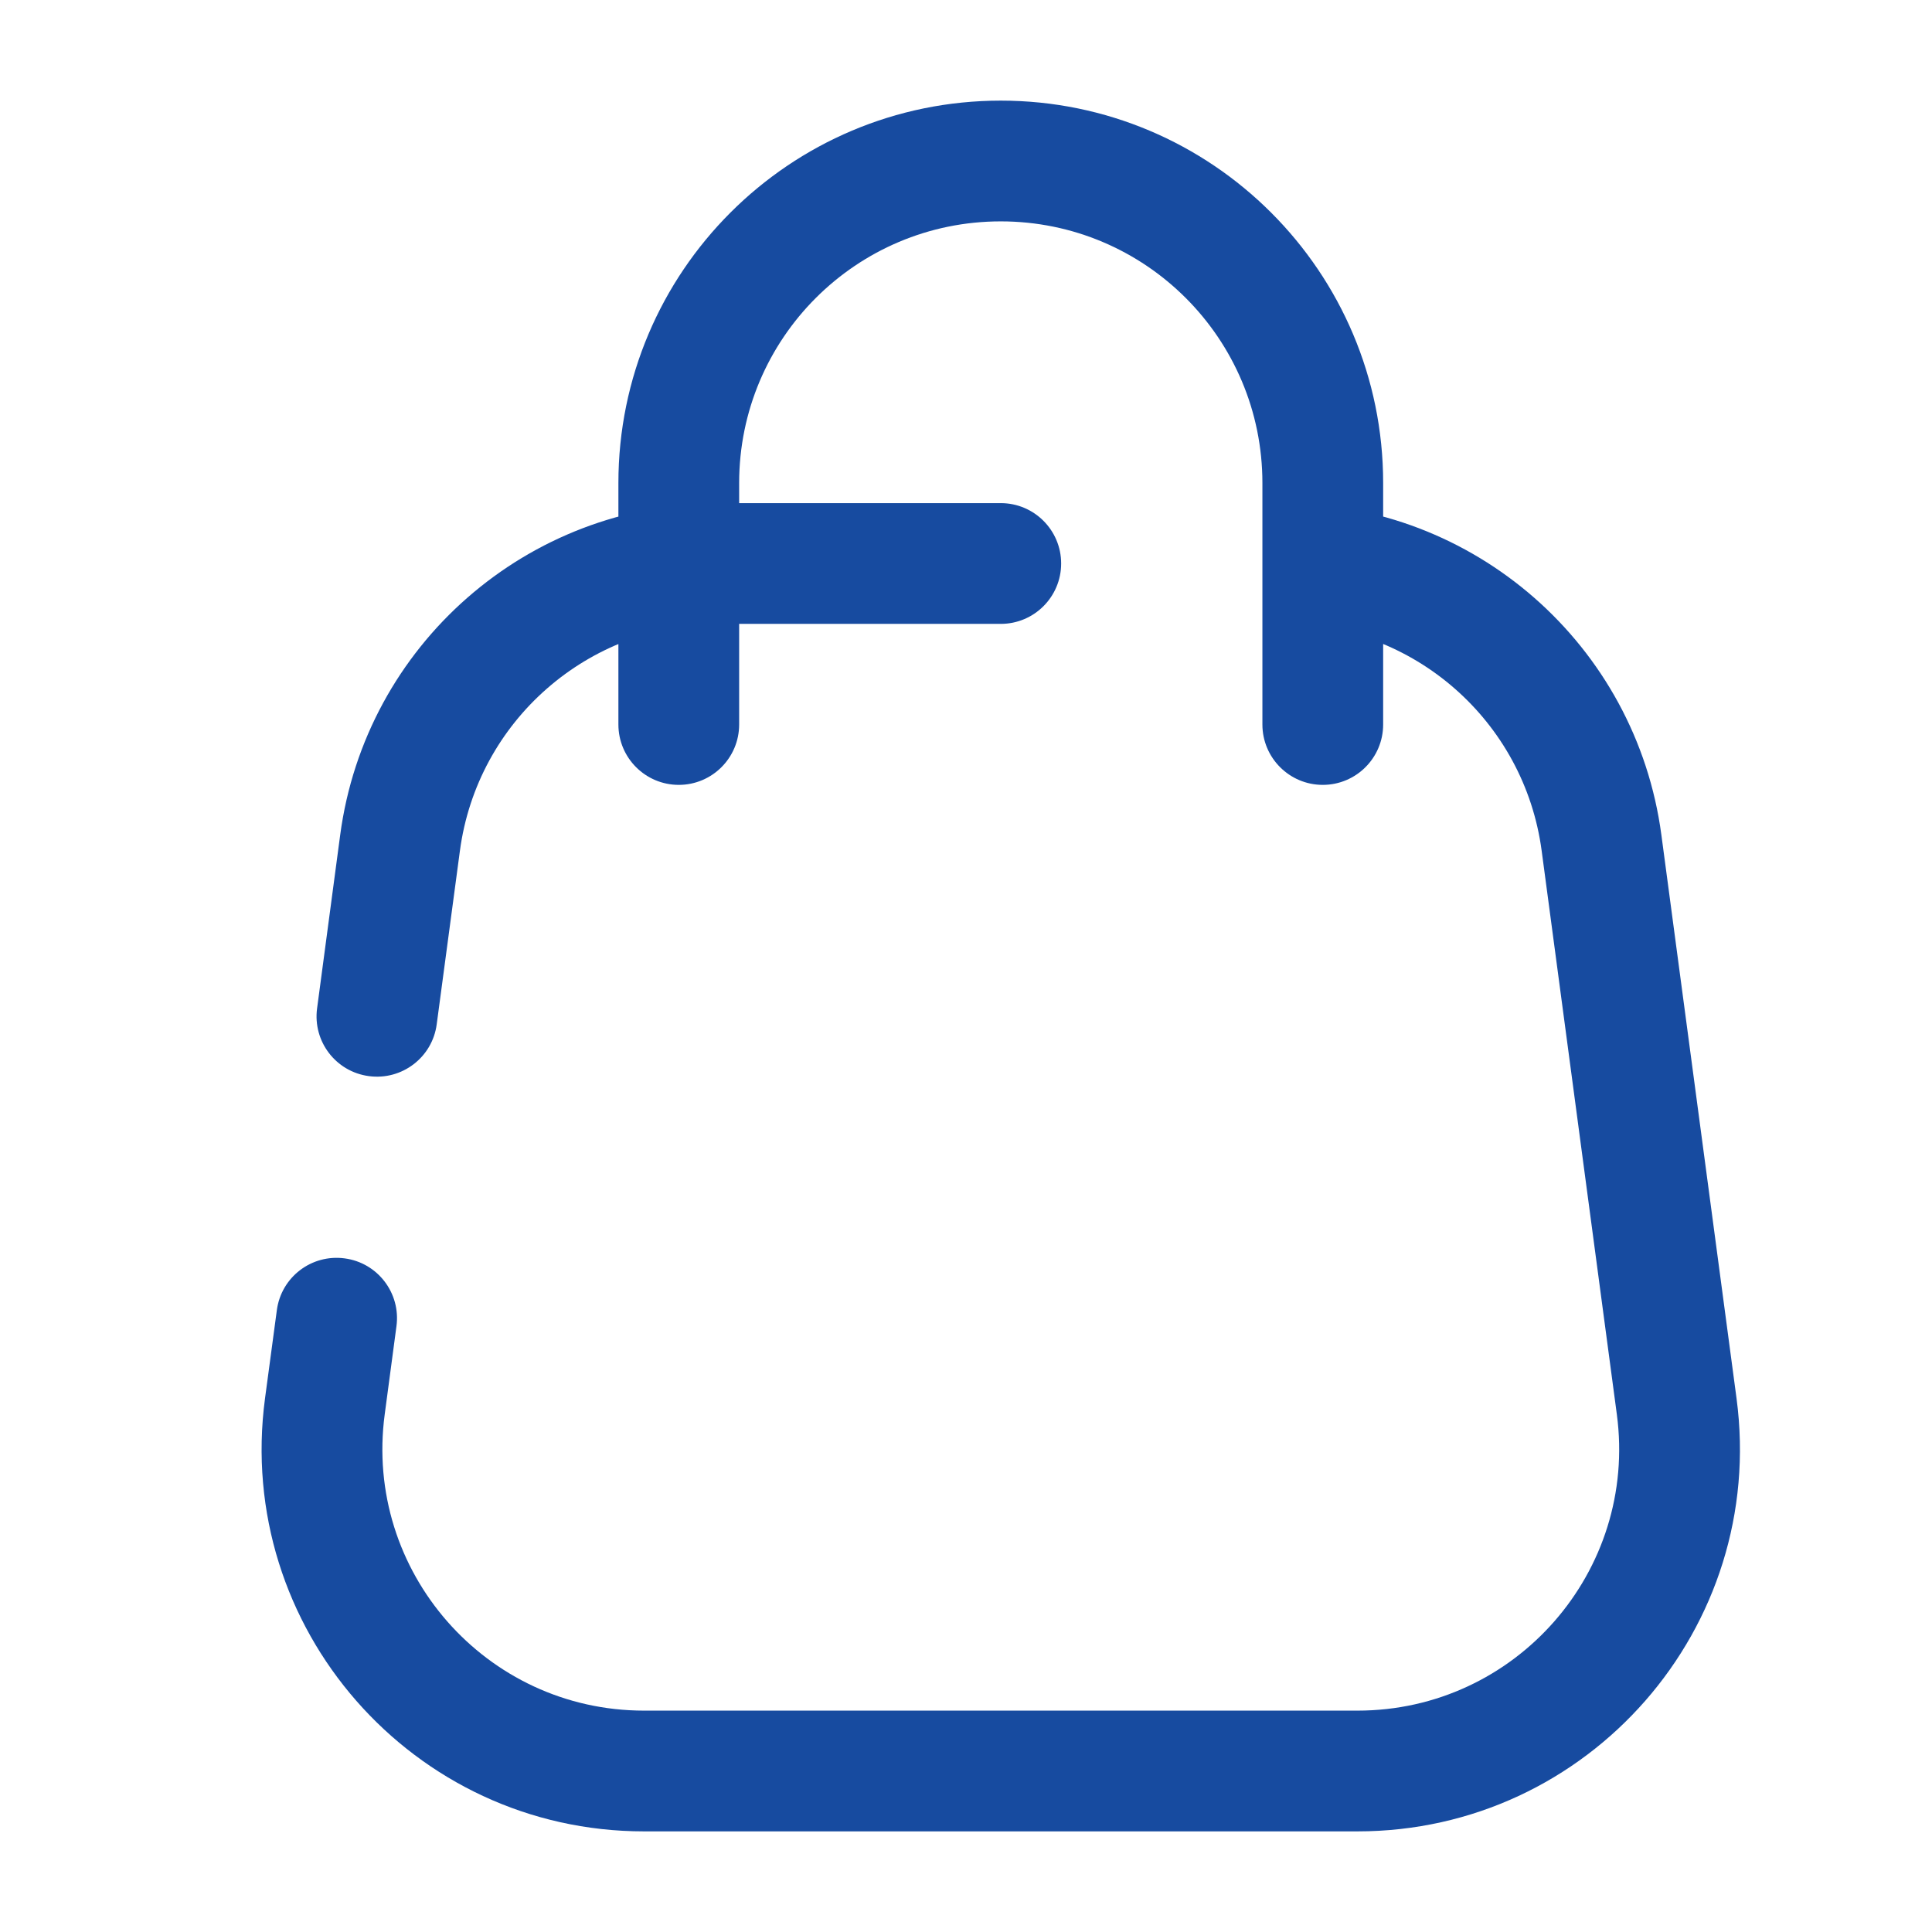
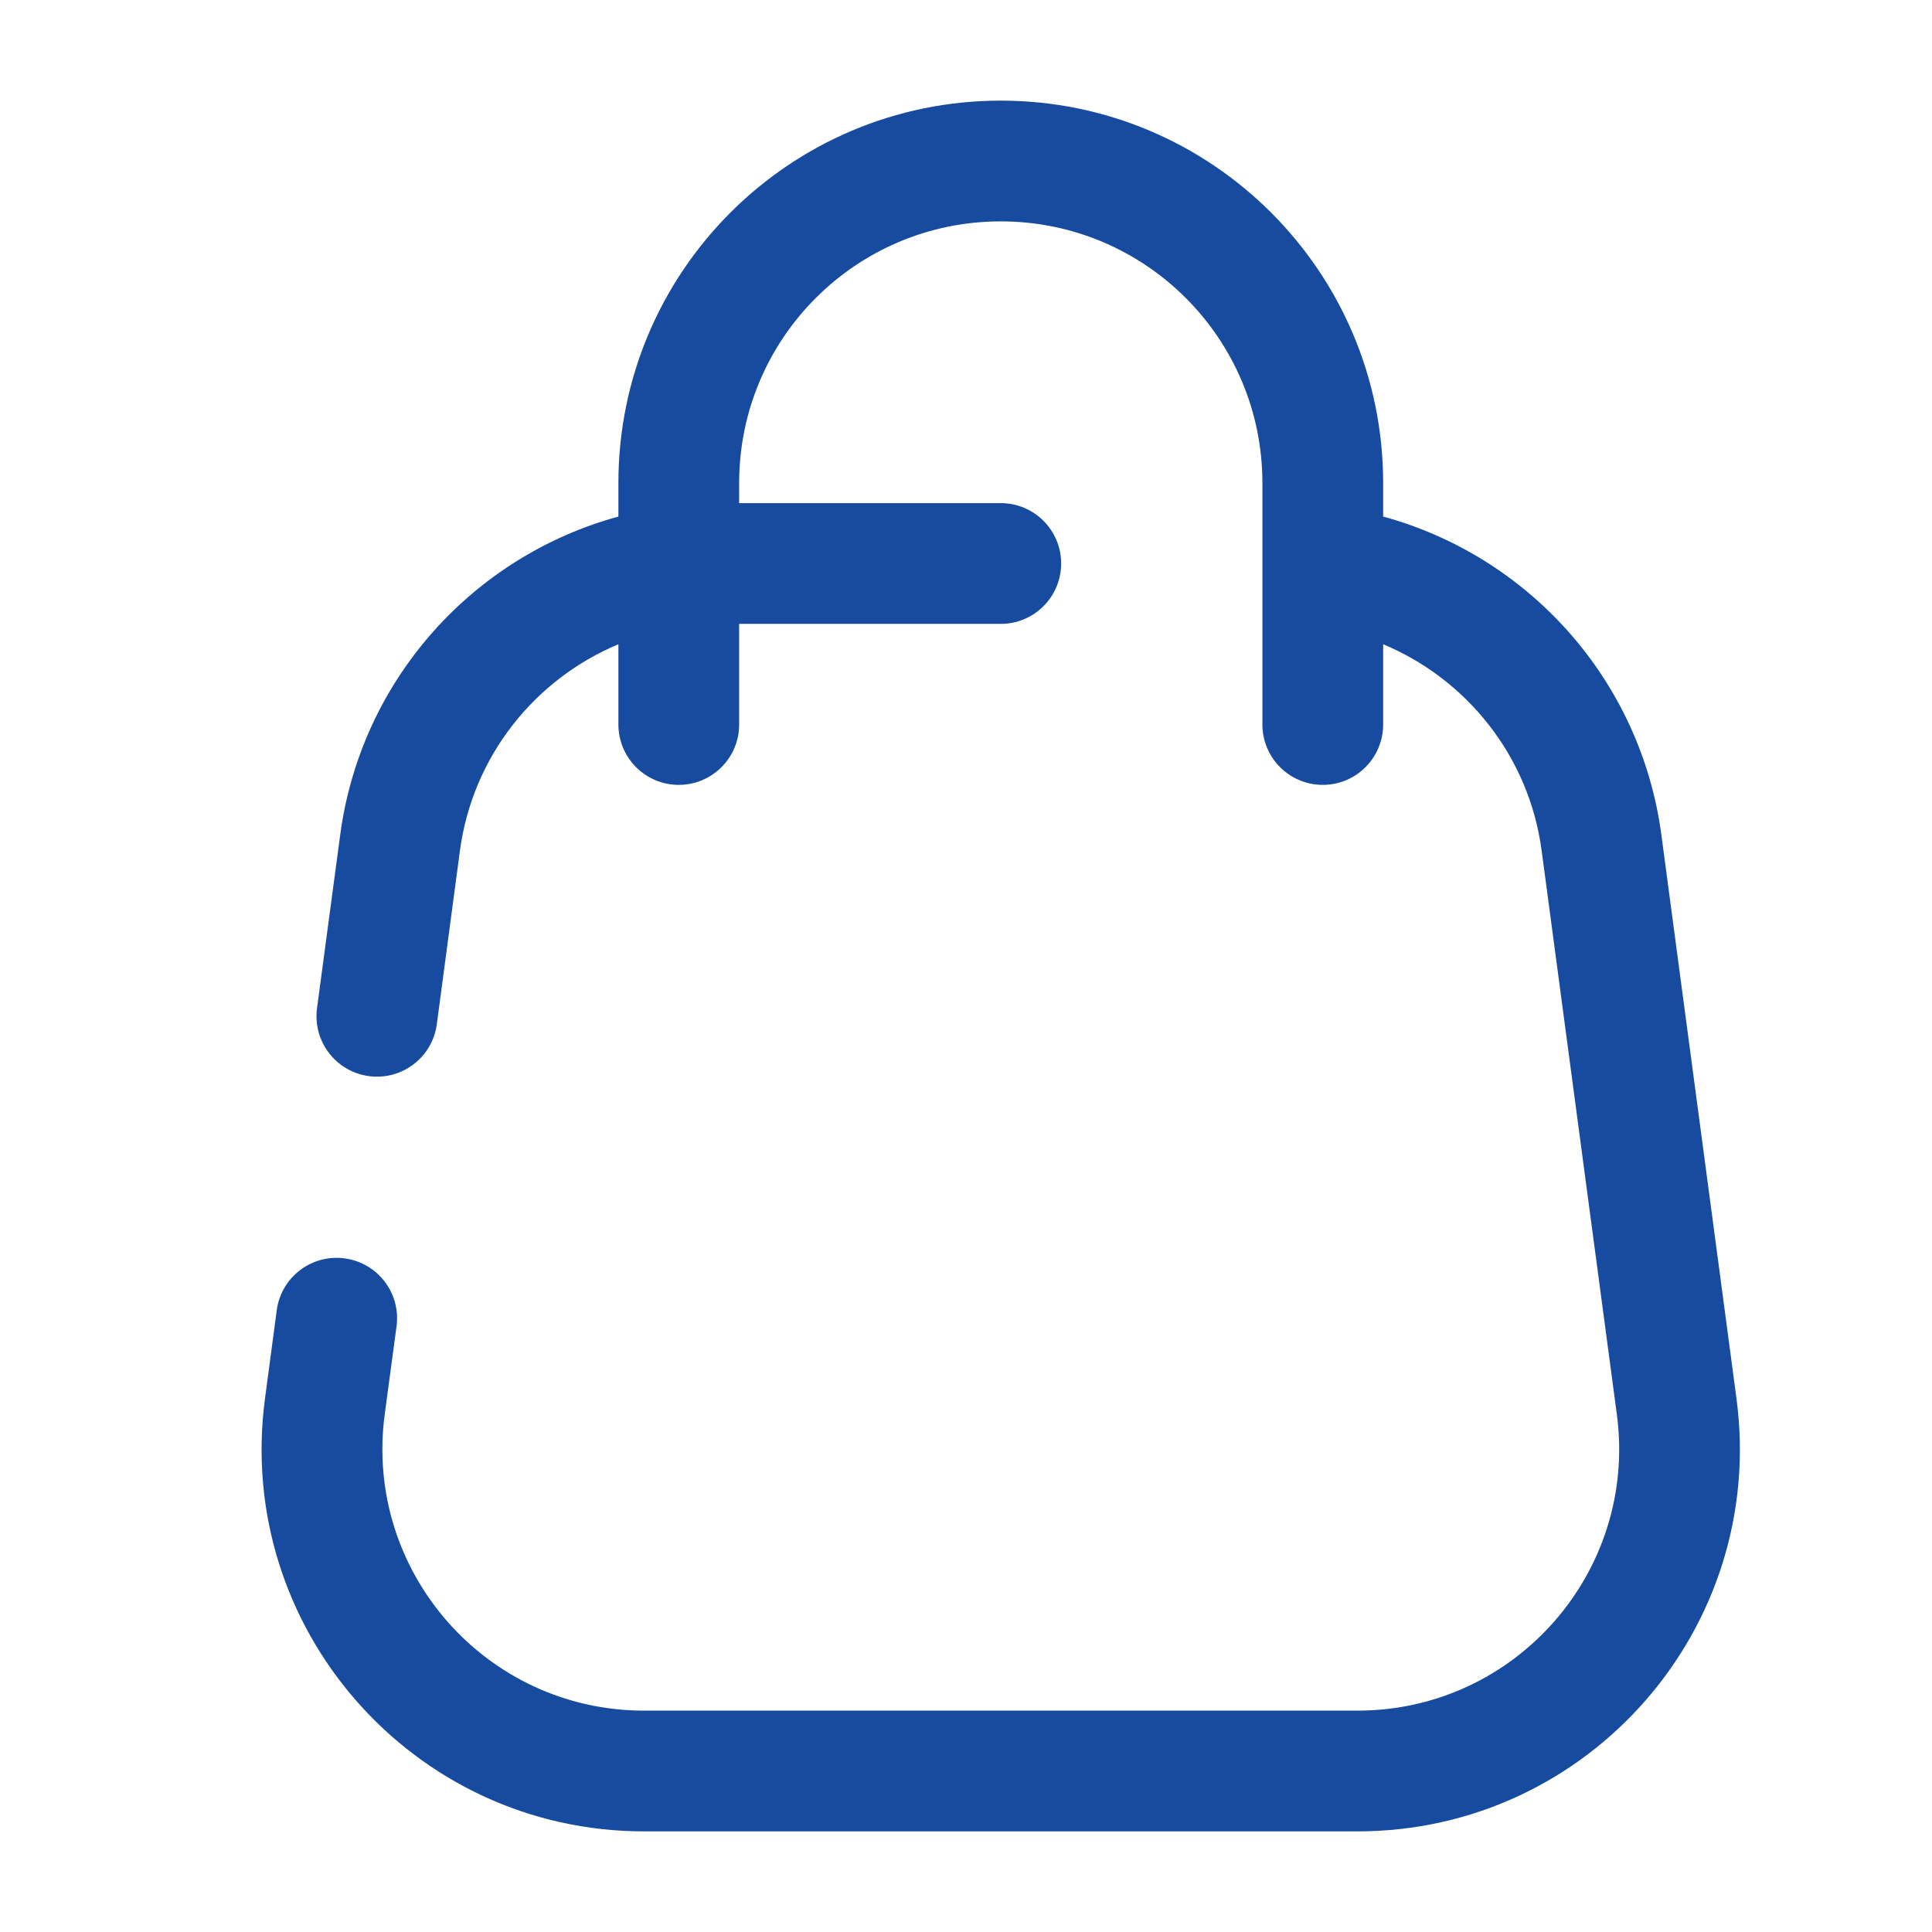
<svg xmlns="http://www.w3.org/2000/svg" width="24" height="24" viewBox="0 0 24 24" fill="none">
-   <path d="M19.895 10.469L19.151 10.568V10.568L19.895 10.469ZM20.828 17.471L20.085 17.57V17.57L20.828 17.471ZM12.432 7.75C12.846 7.75 13.182 7.414 13.182 7C13.182 6.586 12.846 6.25 12.432 6.25V7V7.75ZM4.969 10.471L4.226 10.372V10.372L4.969 10.471ZM3.939 12.526C3.884 12.937 4.172 13.314 4.583 13.368C4.993 13.423 5.371 13.135 5.425 12.724L4.682 12.625L3.939 12.526ZM4.036 17.471L4.779 17.57L4.036 17.471ZM4.925 16.474C4.98 16.064 4.692 15.686 4.281 15.632C3.87 15.577 3.493 15.865 3.439 16.276L4.182 16.375L4.925 16.474ZM15.682 9C15.682 9.414 16.018 9.75 16.432 9.75C16.846 9.75 17.182 9.414 17.182 9H16.432H15.682ZM7.682 9C7.682 9.414 8.018 9.75 8.432 9.75C8.846 9.75 9.182 9.414 9.182 9H8.432H7.682ZM19.895 10.469L19.151 10.568L20.085 17.57L20.828 17.471L21.572 17.372L20.638 10.37L19.895 10.469ZM16.863 22V21.25H8.001V22V22.75H16.863V22ZM8.934 7V7.75H12.432V7V6.25H8.934V7ZM4.036 17.471L4.779 17.57L4.925 16.474L4.182 16.375L3.439 16.276L3.292 17.372L4.036 17.471ZM8.001 22V21.25C6.035 21.25 4.519 19.519 4.779 17.57L4.036 17.471L3.292 17.372C2.913 20.22 5.128 22.75 8.001 22.75V22ZM20.828 17.471L20.085 17.57C20.345 19.519 18.829 21.25 16.863 21.25V22V22.75C19.736 22.75 21.951 20.22 21.572 17.372L20.828 17.471ZM19.895 10.469L20.638 10.37C20.323 8.012 18.311 6.25 15.932 6.25V7V7.75C17.56 7.75 18.936 8.955 19.151 10.568L19.895 10.469ZM8.934 7V6.25C6.553 6.25 4.54 8.012 4.226 10.372L4.969 10.471L5.713 10.57C5.928 8.956 7.305 7.75 8.934 7.75V7ZM16.432 6H15.682V9H16.432H17.182V6H16.432ZM8.432 9H9.182V6H8.432H7.682V9H8.432ZM12.432 2V2.75C14.227 2.75 15.682 4.205 15.682 6H16.432H17.182C17.182 3.377 15.055 1.25 12.432 1.25V2ZM12.432 2V1.25C9.809 1.25 7.682 3.377 7.682 6H8.432H9.182C9.182 4.205 10.637 2.75 12.432 2.75V2ZM4.682 12.625L5.425 12.724L5.713 10.57L4.969 10.471L4.226 10.372L3.939 12.526L4.682 12.625Z" fill="#174BA0" />
+   <path d="M15.682 9V6C15.682 4.205 14.227 2.75 12.432 2.75C10.637 2.75 9.182 4.205 9.182 6V6.25H12.432C12.846 6.25 13.182 6.586 13.182 7C13.182 7.414 12.846 7.75 12.432 7.75H9.182V9C9.182 9.414 8.846 9.75 8.432 9.75C8.018 9.75 7.682 9.414 7.682 9V8.003C6.644 8.437 5.87 9.394 5.713 10.57L5.426 12.725C5.371 13.135 4.993 13.423 4.583 13.368C4.172 13.313 3.884 12.936 3.938 12.525L4.226 10.372C4.483 8.441 5.878 6.909 7.682 6.417V6C7.682 3.377 9.808 1.25 12.432 1.25C15.055 1.25 17.182 3.377 17.182 6V6.417C18.985 6.909 20.38 8.439 20.638 10.37L21.571 17.372C21.951 20.22 19.736 22.75 16.863 22.75H8.001C5.128 22.75 2.912 20.22 3.292 17.372L3.438 16.275C3.493 15.865 3.871 15.577 4.281 15.632C4.692 15.687 4.981 16.064 4.926 16.475L4.779 17.57C4.52 19.519 6.035 21.25 8.001 21.25H16.863C18.829 21.25 20.345 19.519 20.085 17.57L19.151 10.568C18.995 9.393 18.22 8.437 17.182 8.003V9C17.182 9.414 16.846 9.75 16.432 9.75C16.018 9.75 15.682 9.414 15.682 9Z" fill="#174BA0" />
</svg>
